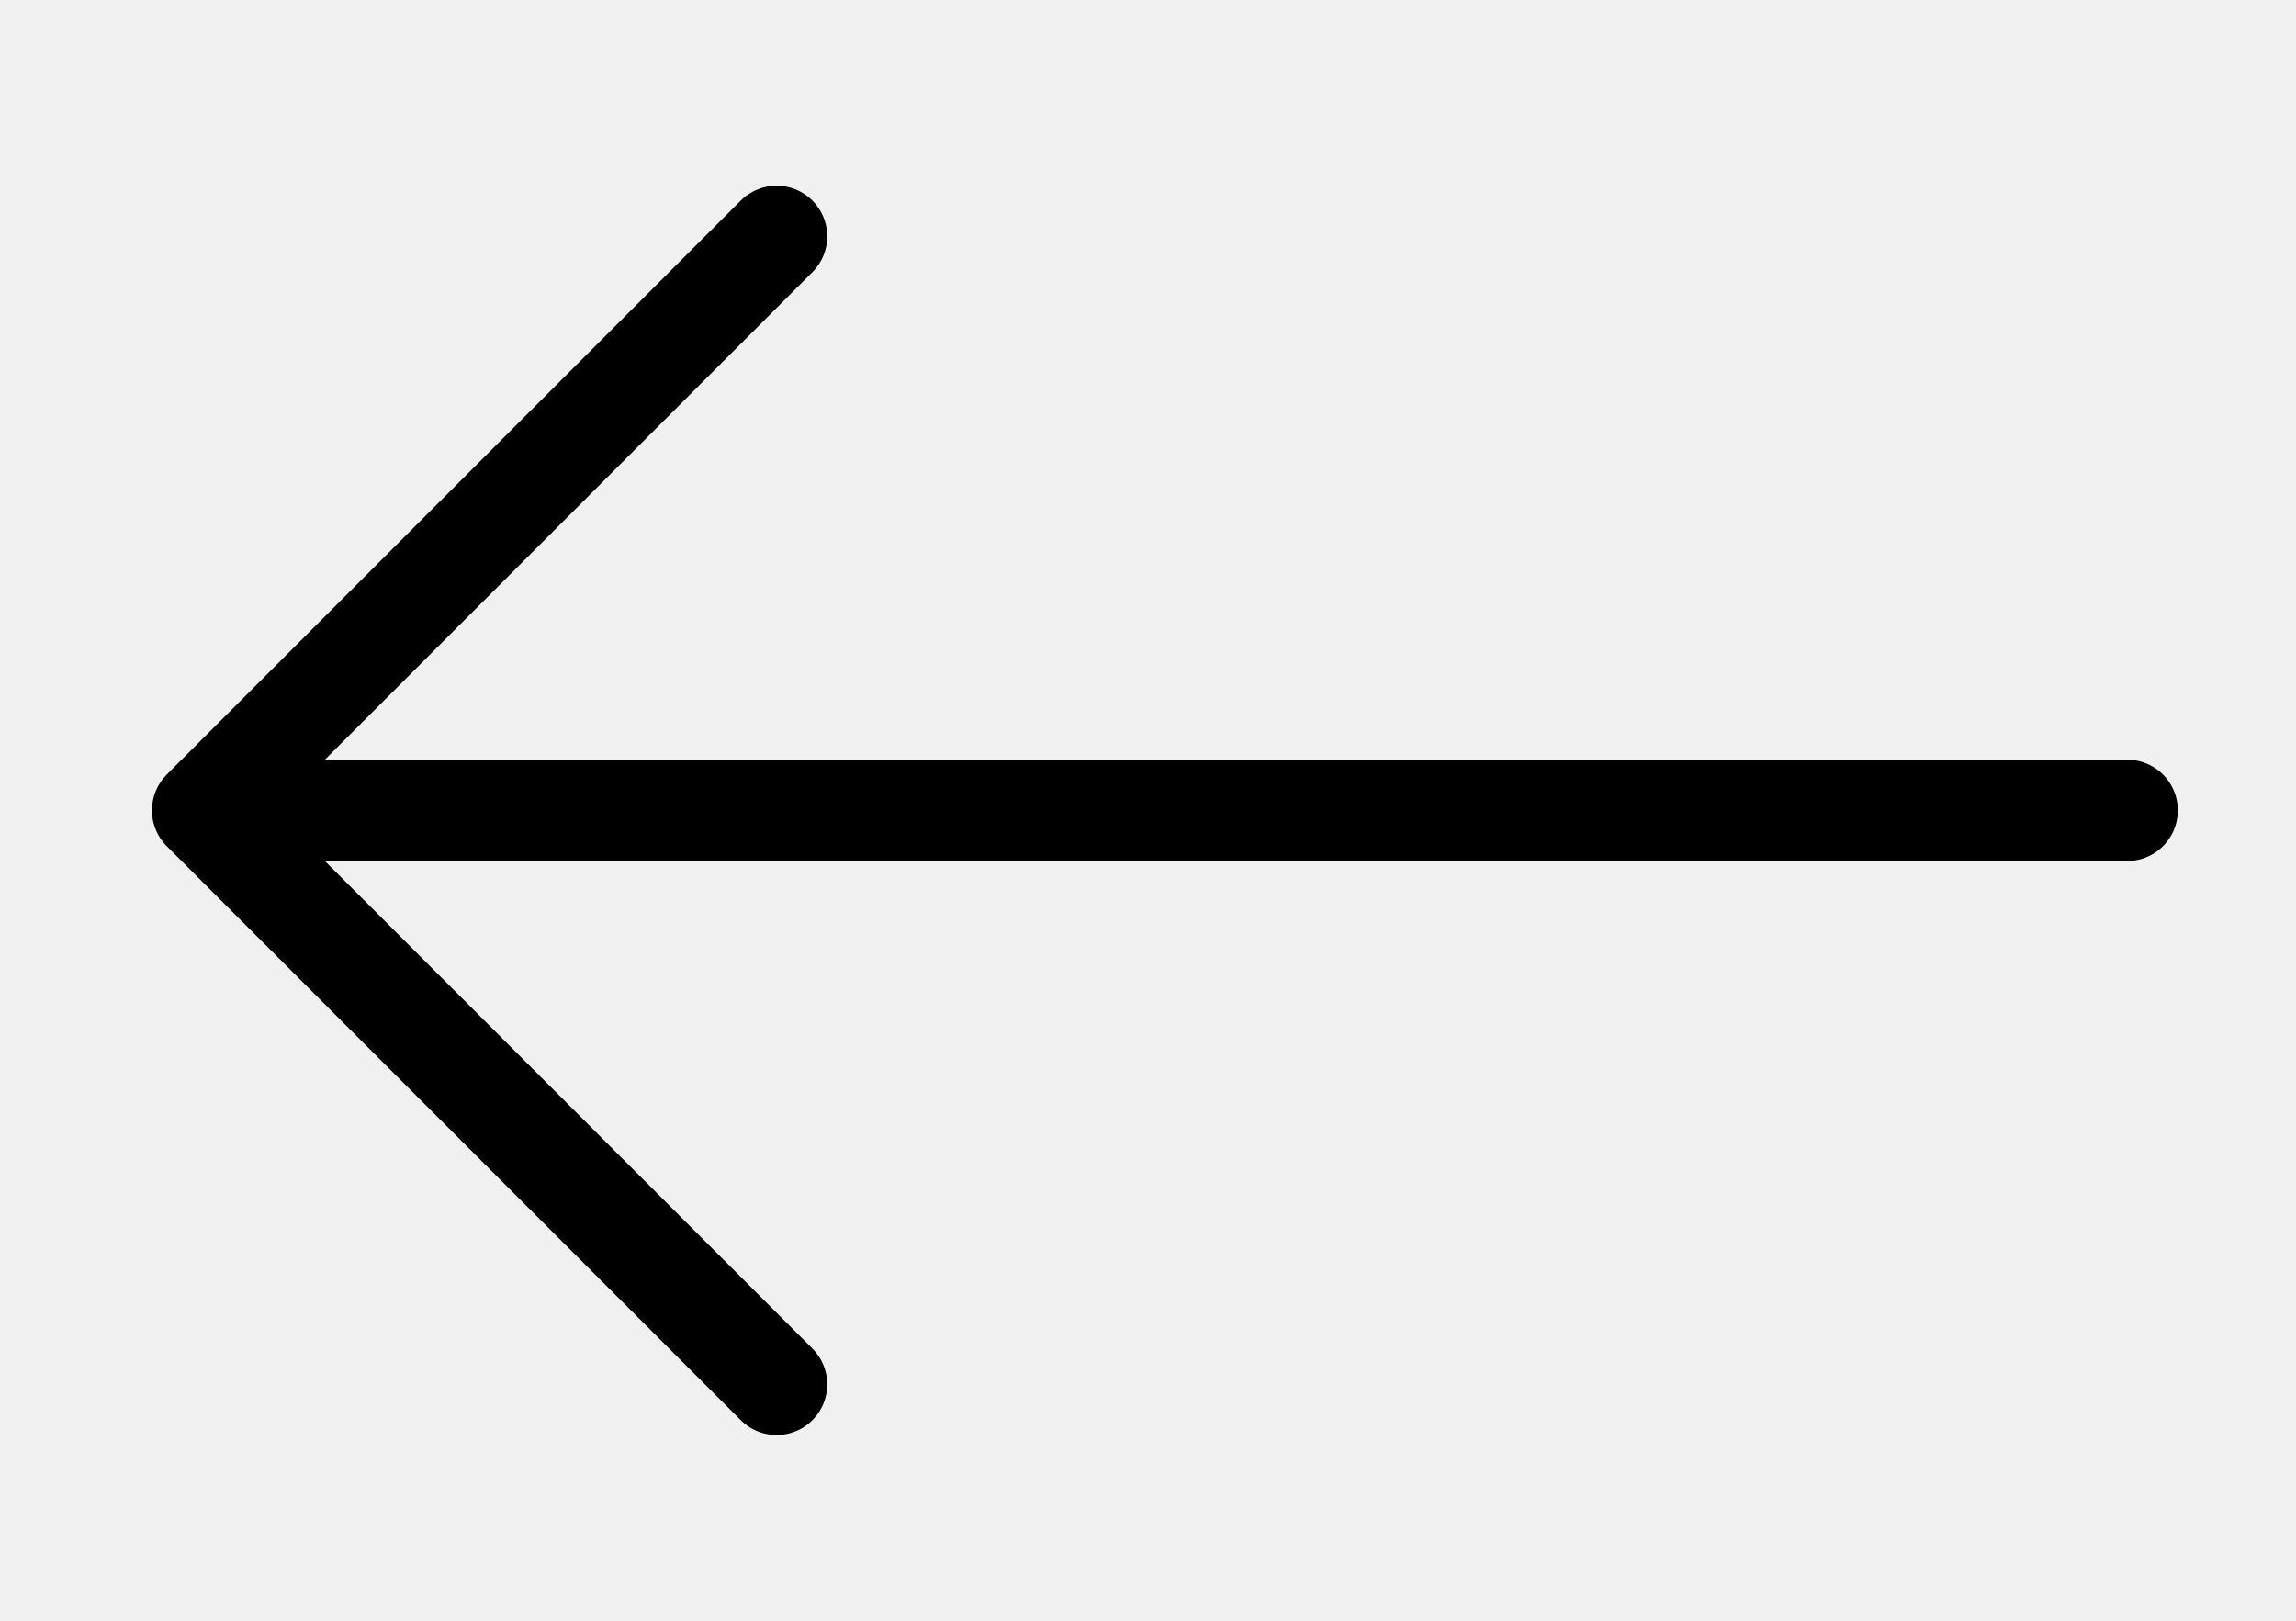
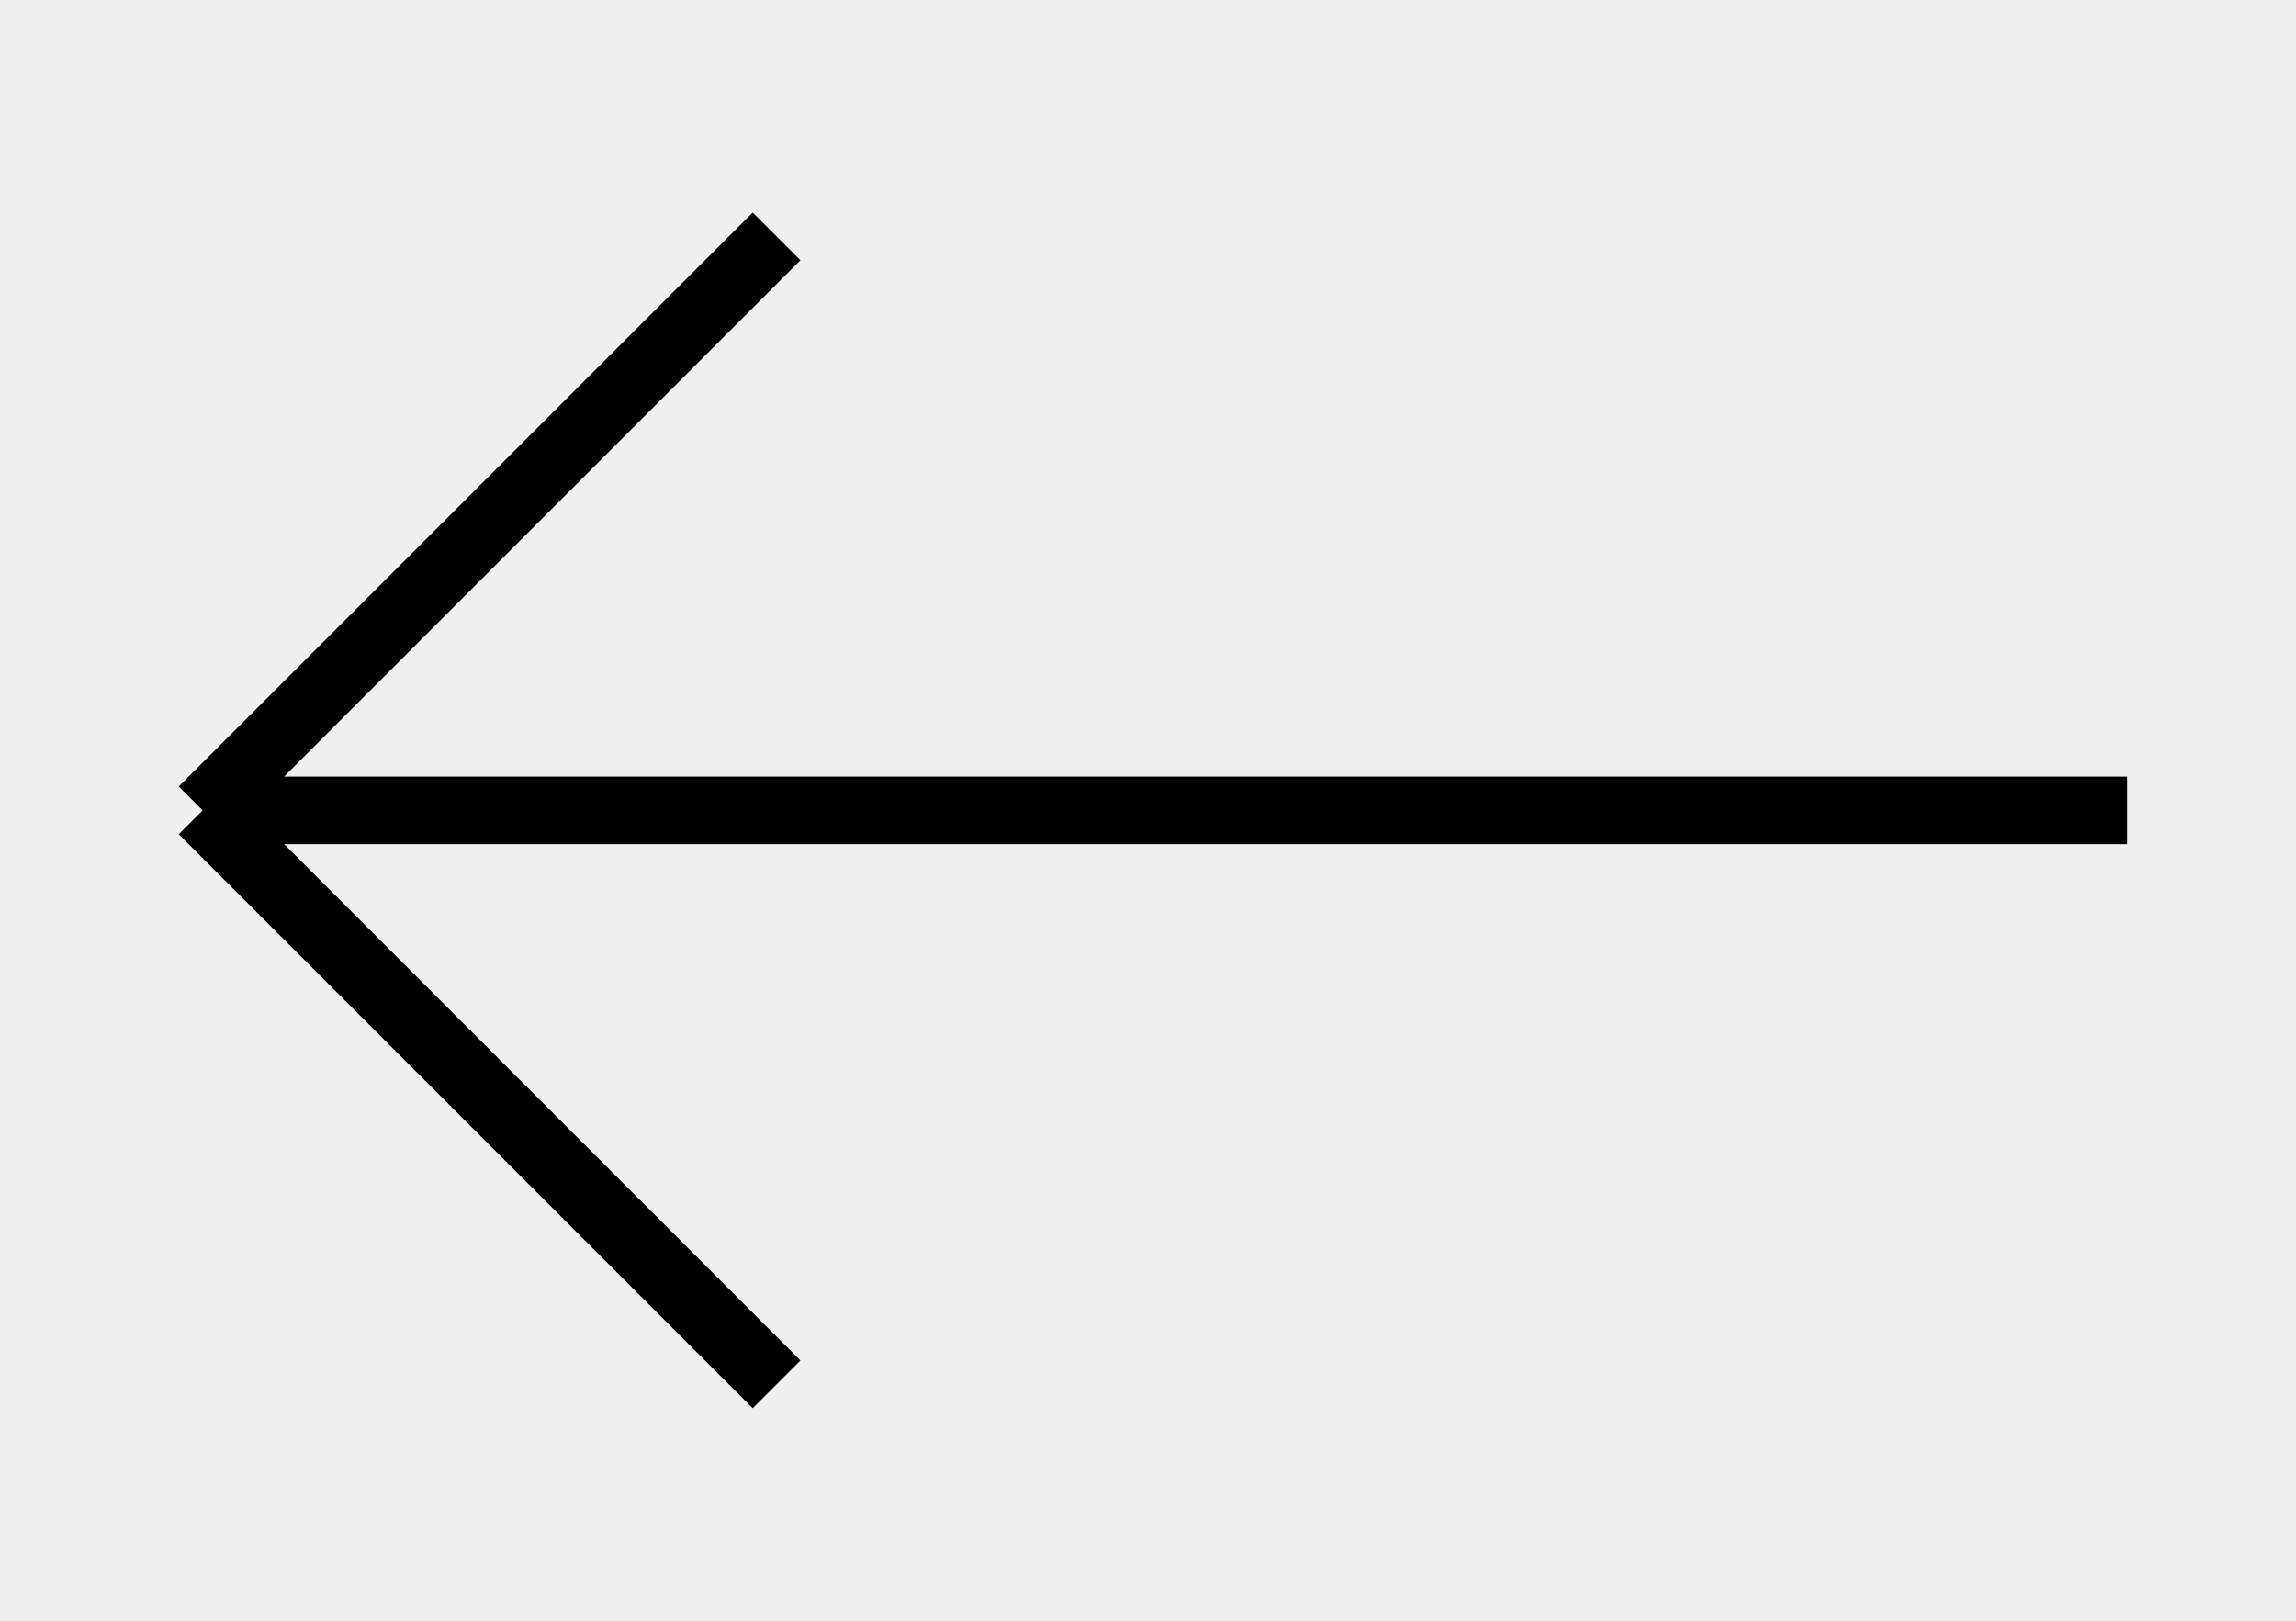
<svg xmlns="http://www.w3.org/2000/svg" width="34" height="24" viewBox="0 0 34 24" fill="none">
  <g clip-path="url(#clip0_721_233)">
-     <path d="M31.5 12L3 12M3 12L11.5 3.5M3 12L11.5 20.5" stroke="black" stroke-width="1.5" stroke-linecap="round" stroke-linejoin="round" />
+     <path d="M31.5 12L3 12M3 12L11.5 3.5M3 12L11.5 20.5" stroke="black" strokeWidth="1.5" strokeLinecap="round" strokeLinejoin="round" />
  </g>
  <defs>
    <clipPath id="clip0_721_233">
      <rect width="24" height="34" fill="white" transform="matrix(4.37114e-08 -1 -1 -4.37114e-08 34 24)" />
    </clipPath>
  </defs>
</svg>
